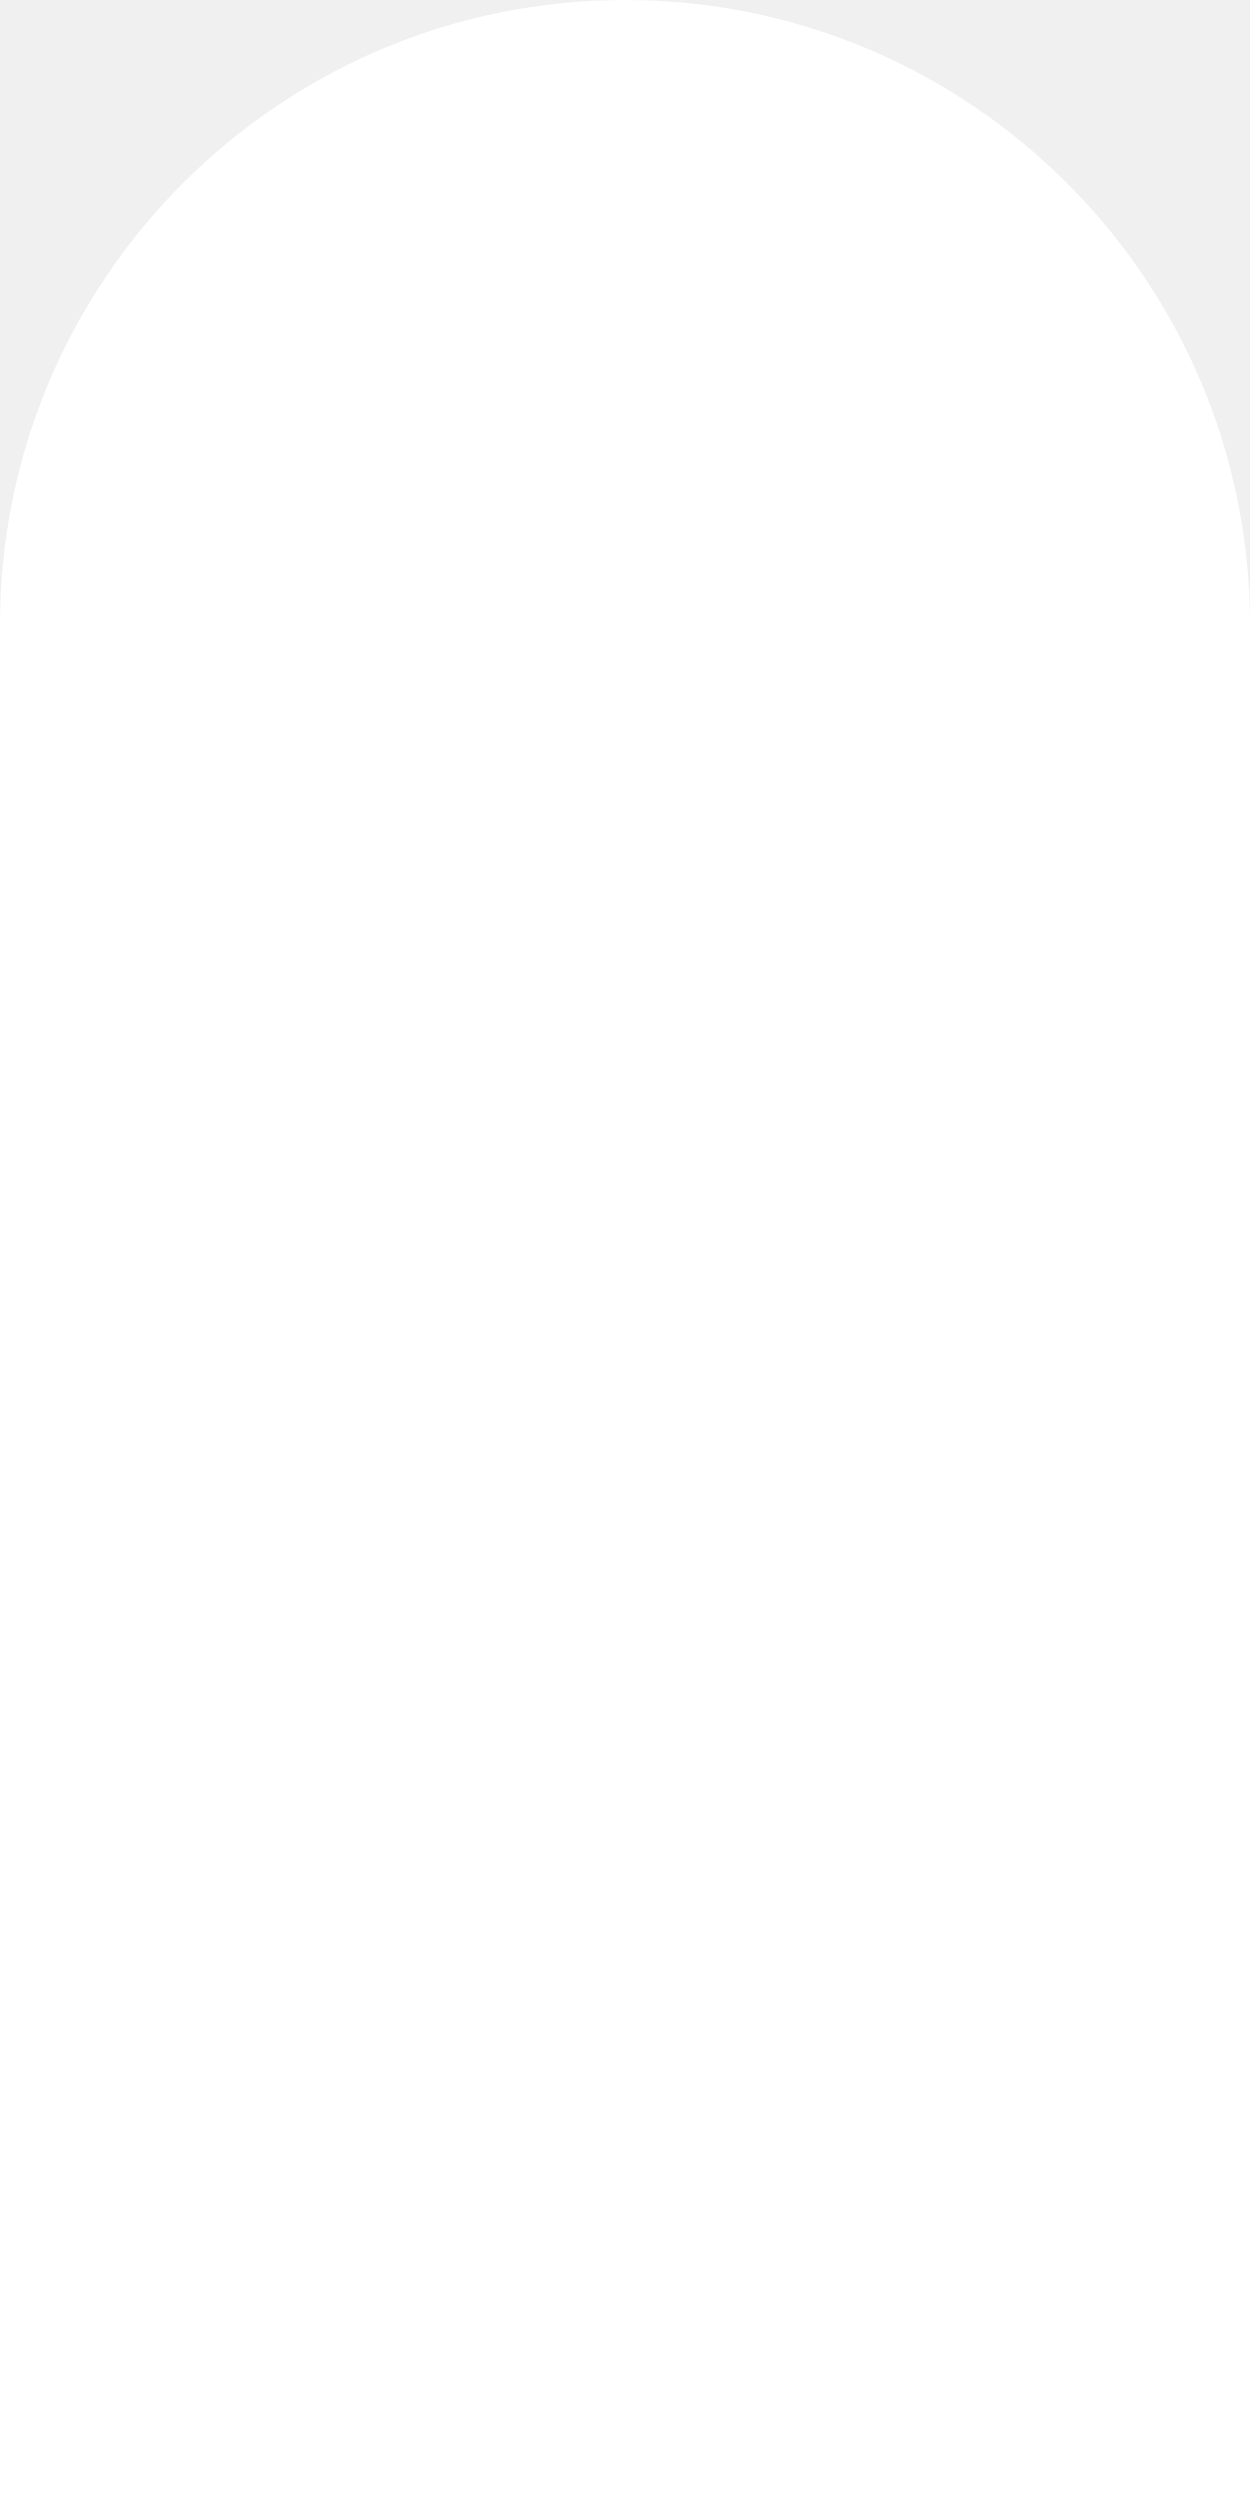
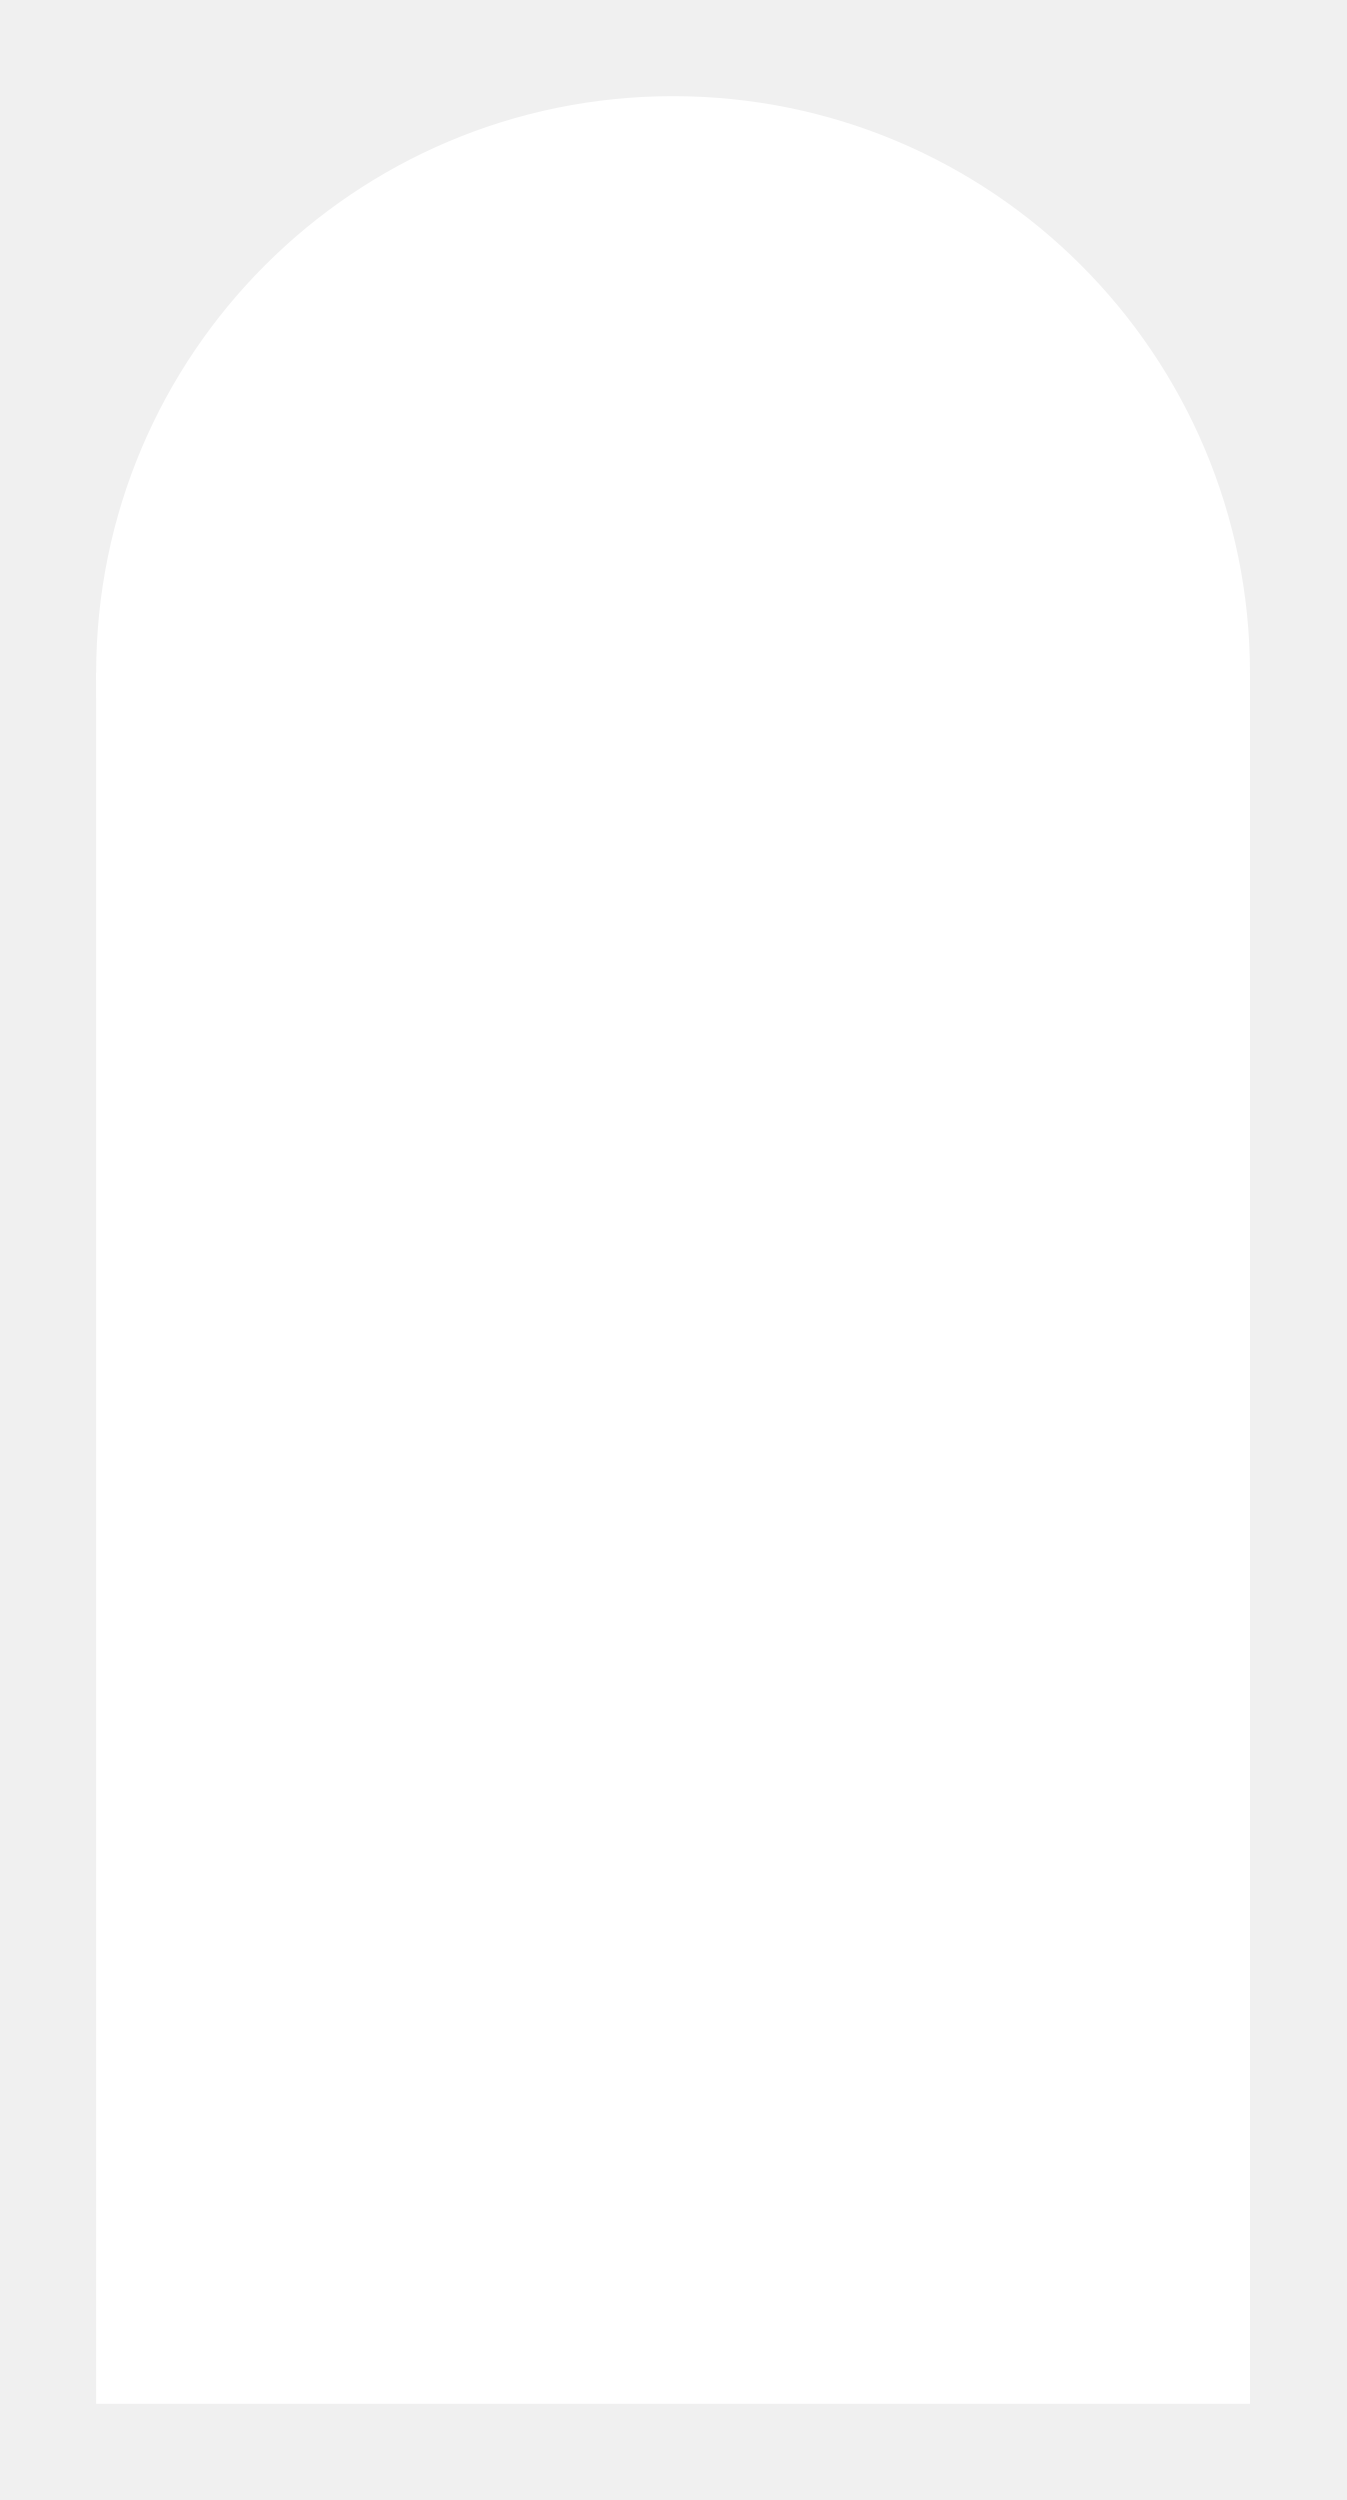
- <svg xmlns="http://www.w3.org/2000/svg" id="svg8" version="1.1" viewBox="0 0 12.7 25.4" height="96" width="48">
+ <svg xmlns="http://www.w3.org/2000/svg" id="svg8" version="1.1" viewBox="0 0 14.817 27.517" height="104" width="56">
  <defs id="defs2" />
-   <g transform="translate(0,-271.6)" id="layer1">
+   <g transform="translate(1.058333,-270.5417)" id="layer1">
    <circle style="opacity:1;fill:#ffffff;fill-opacity:1;stroke:none;stroke-width:4.233;stroke-linecap:square;stroke-linejoin:round;stroke-miterlimit:10;stroke-dasharray:none;stroke-dashoffset:1;stroke-opacity:1" id="circle4582" cx="6.35" cy="277.95" r="6.35" />
    <rect y="277.95" x="0" height="19.05" width="12.7" id="rect4584" style="opacity:1;fill:#ffffff;fill-opacity:1;stroke:none;stroke-width:4.233;stroke-linecap:square;stroke-linejoin:round;stroke-miterlimit:10;stroke-dasharray:none;stroke-dashoffset:1;stroke-opacity:1" />
  </g>
</svg>
